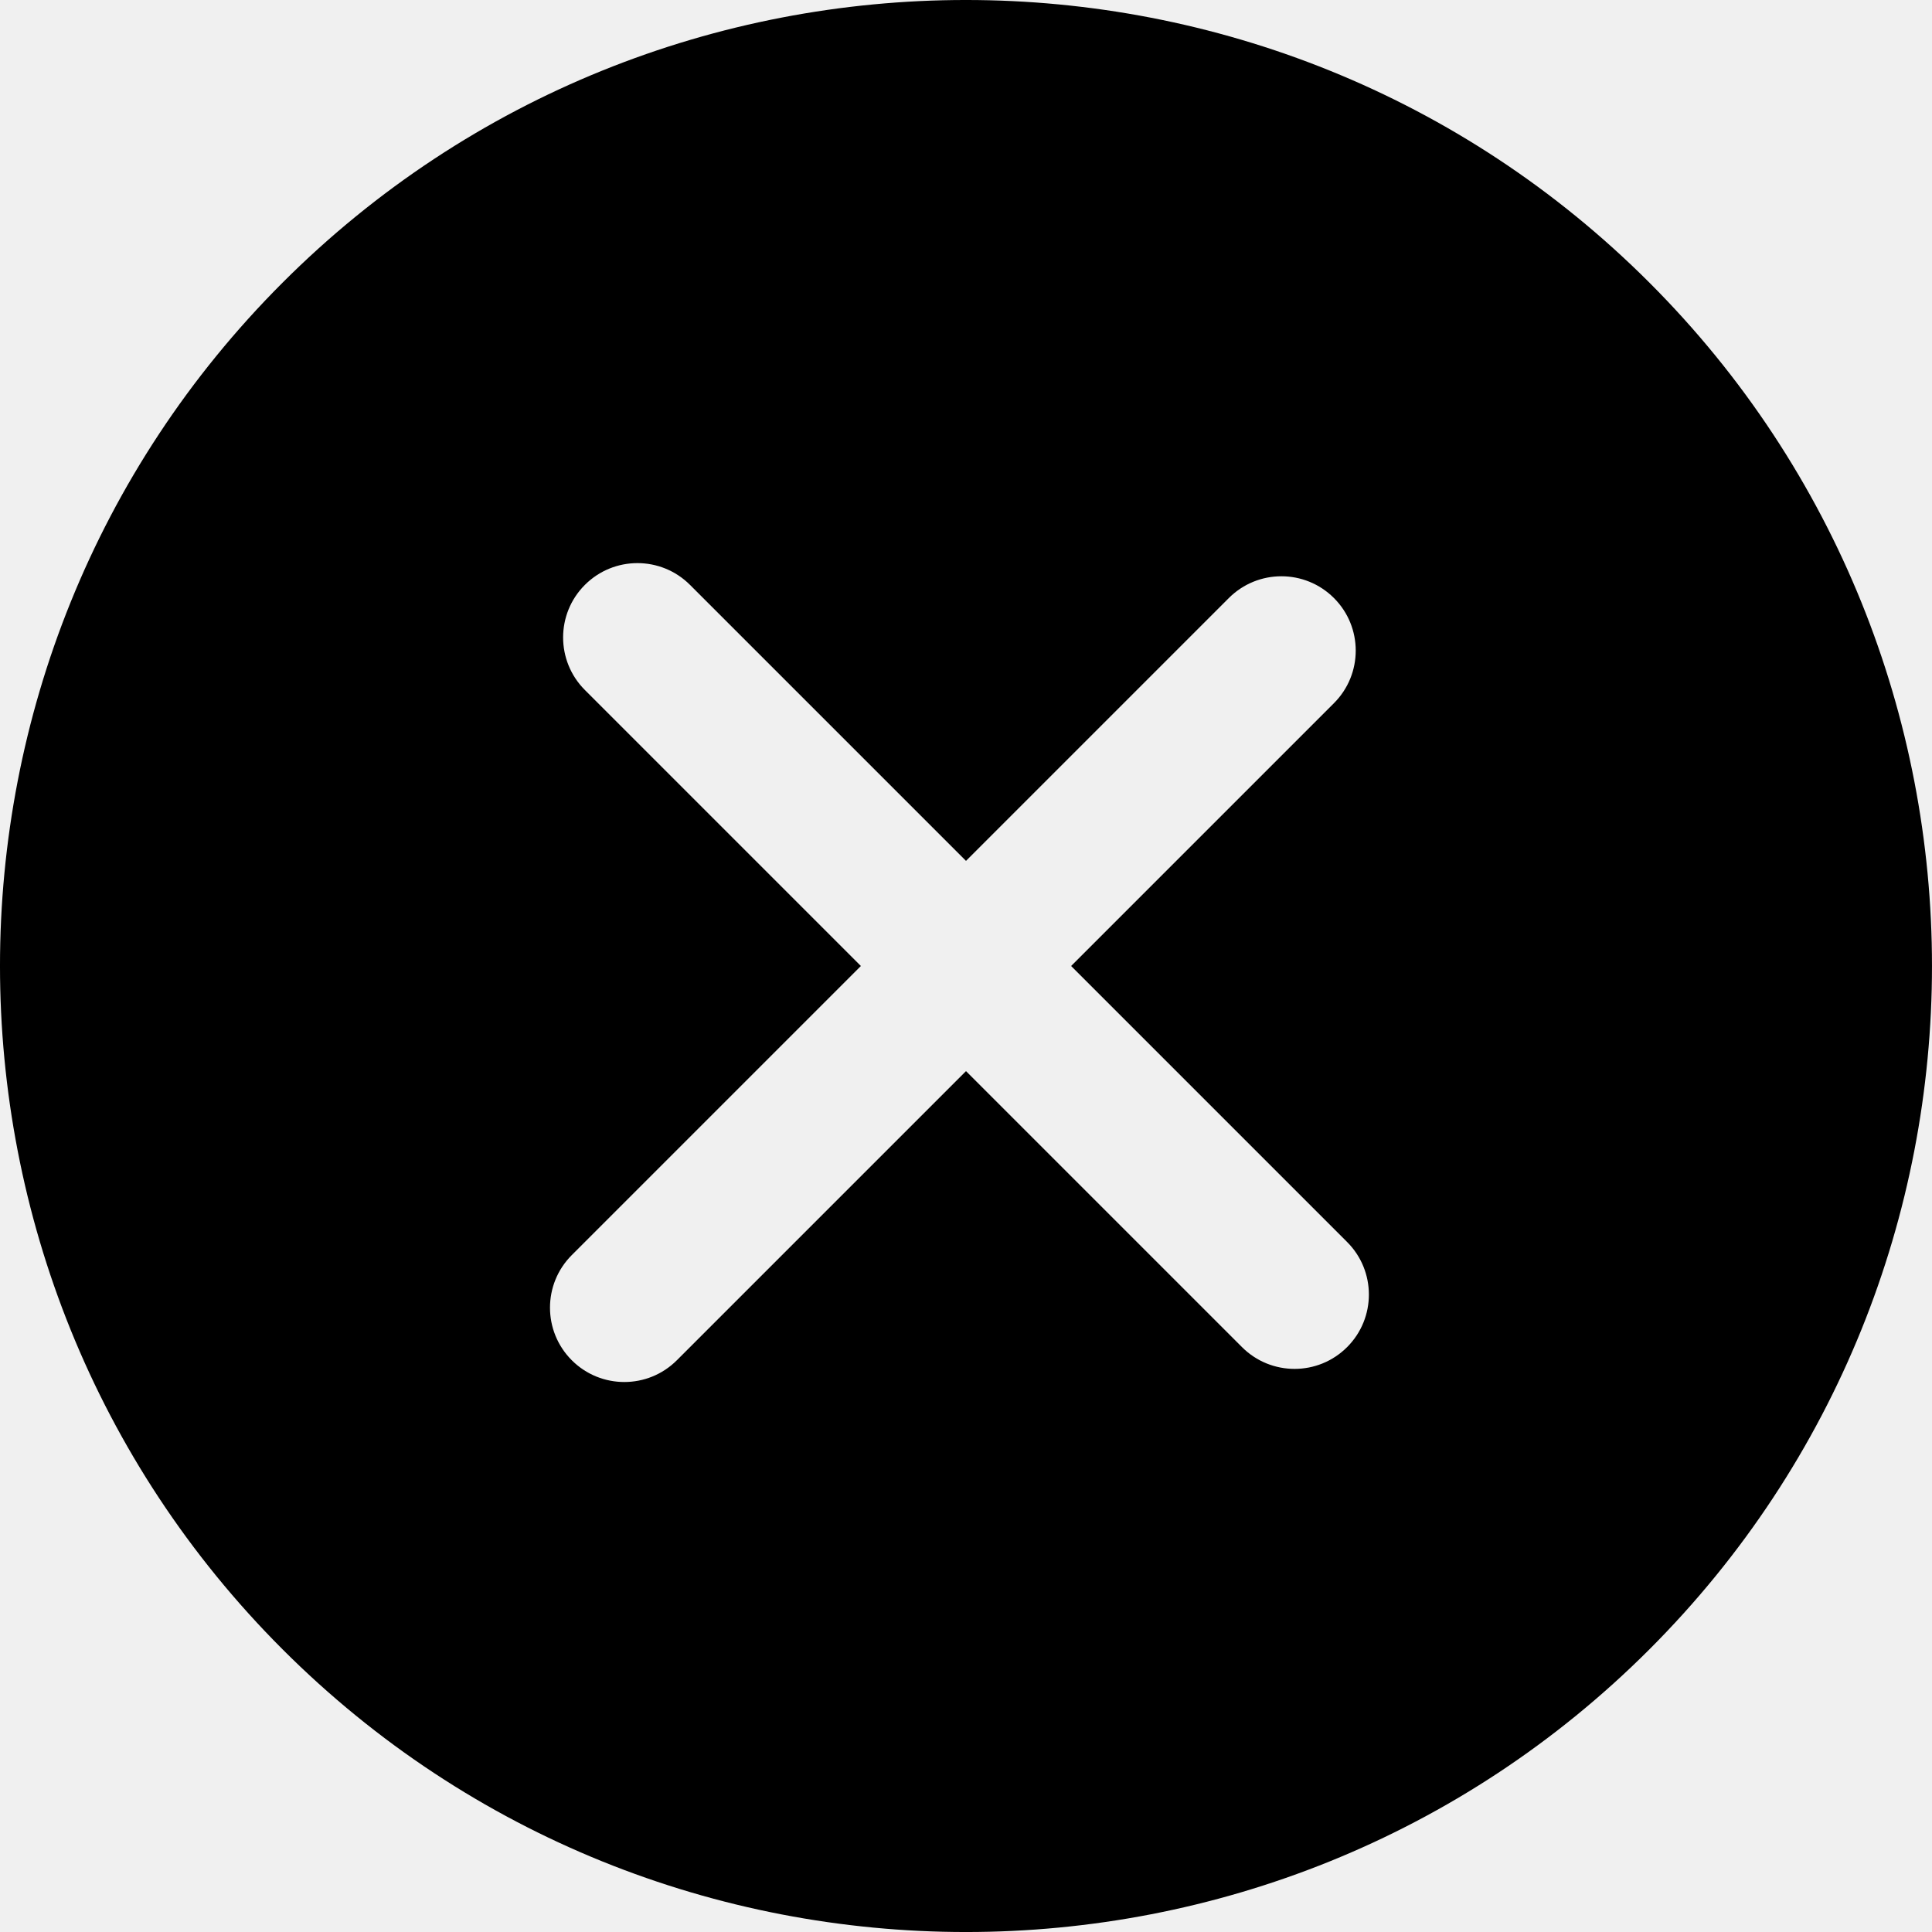
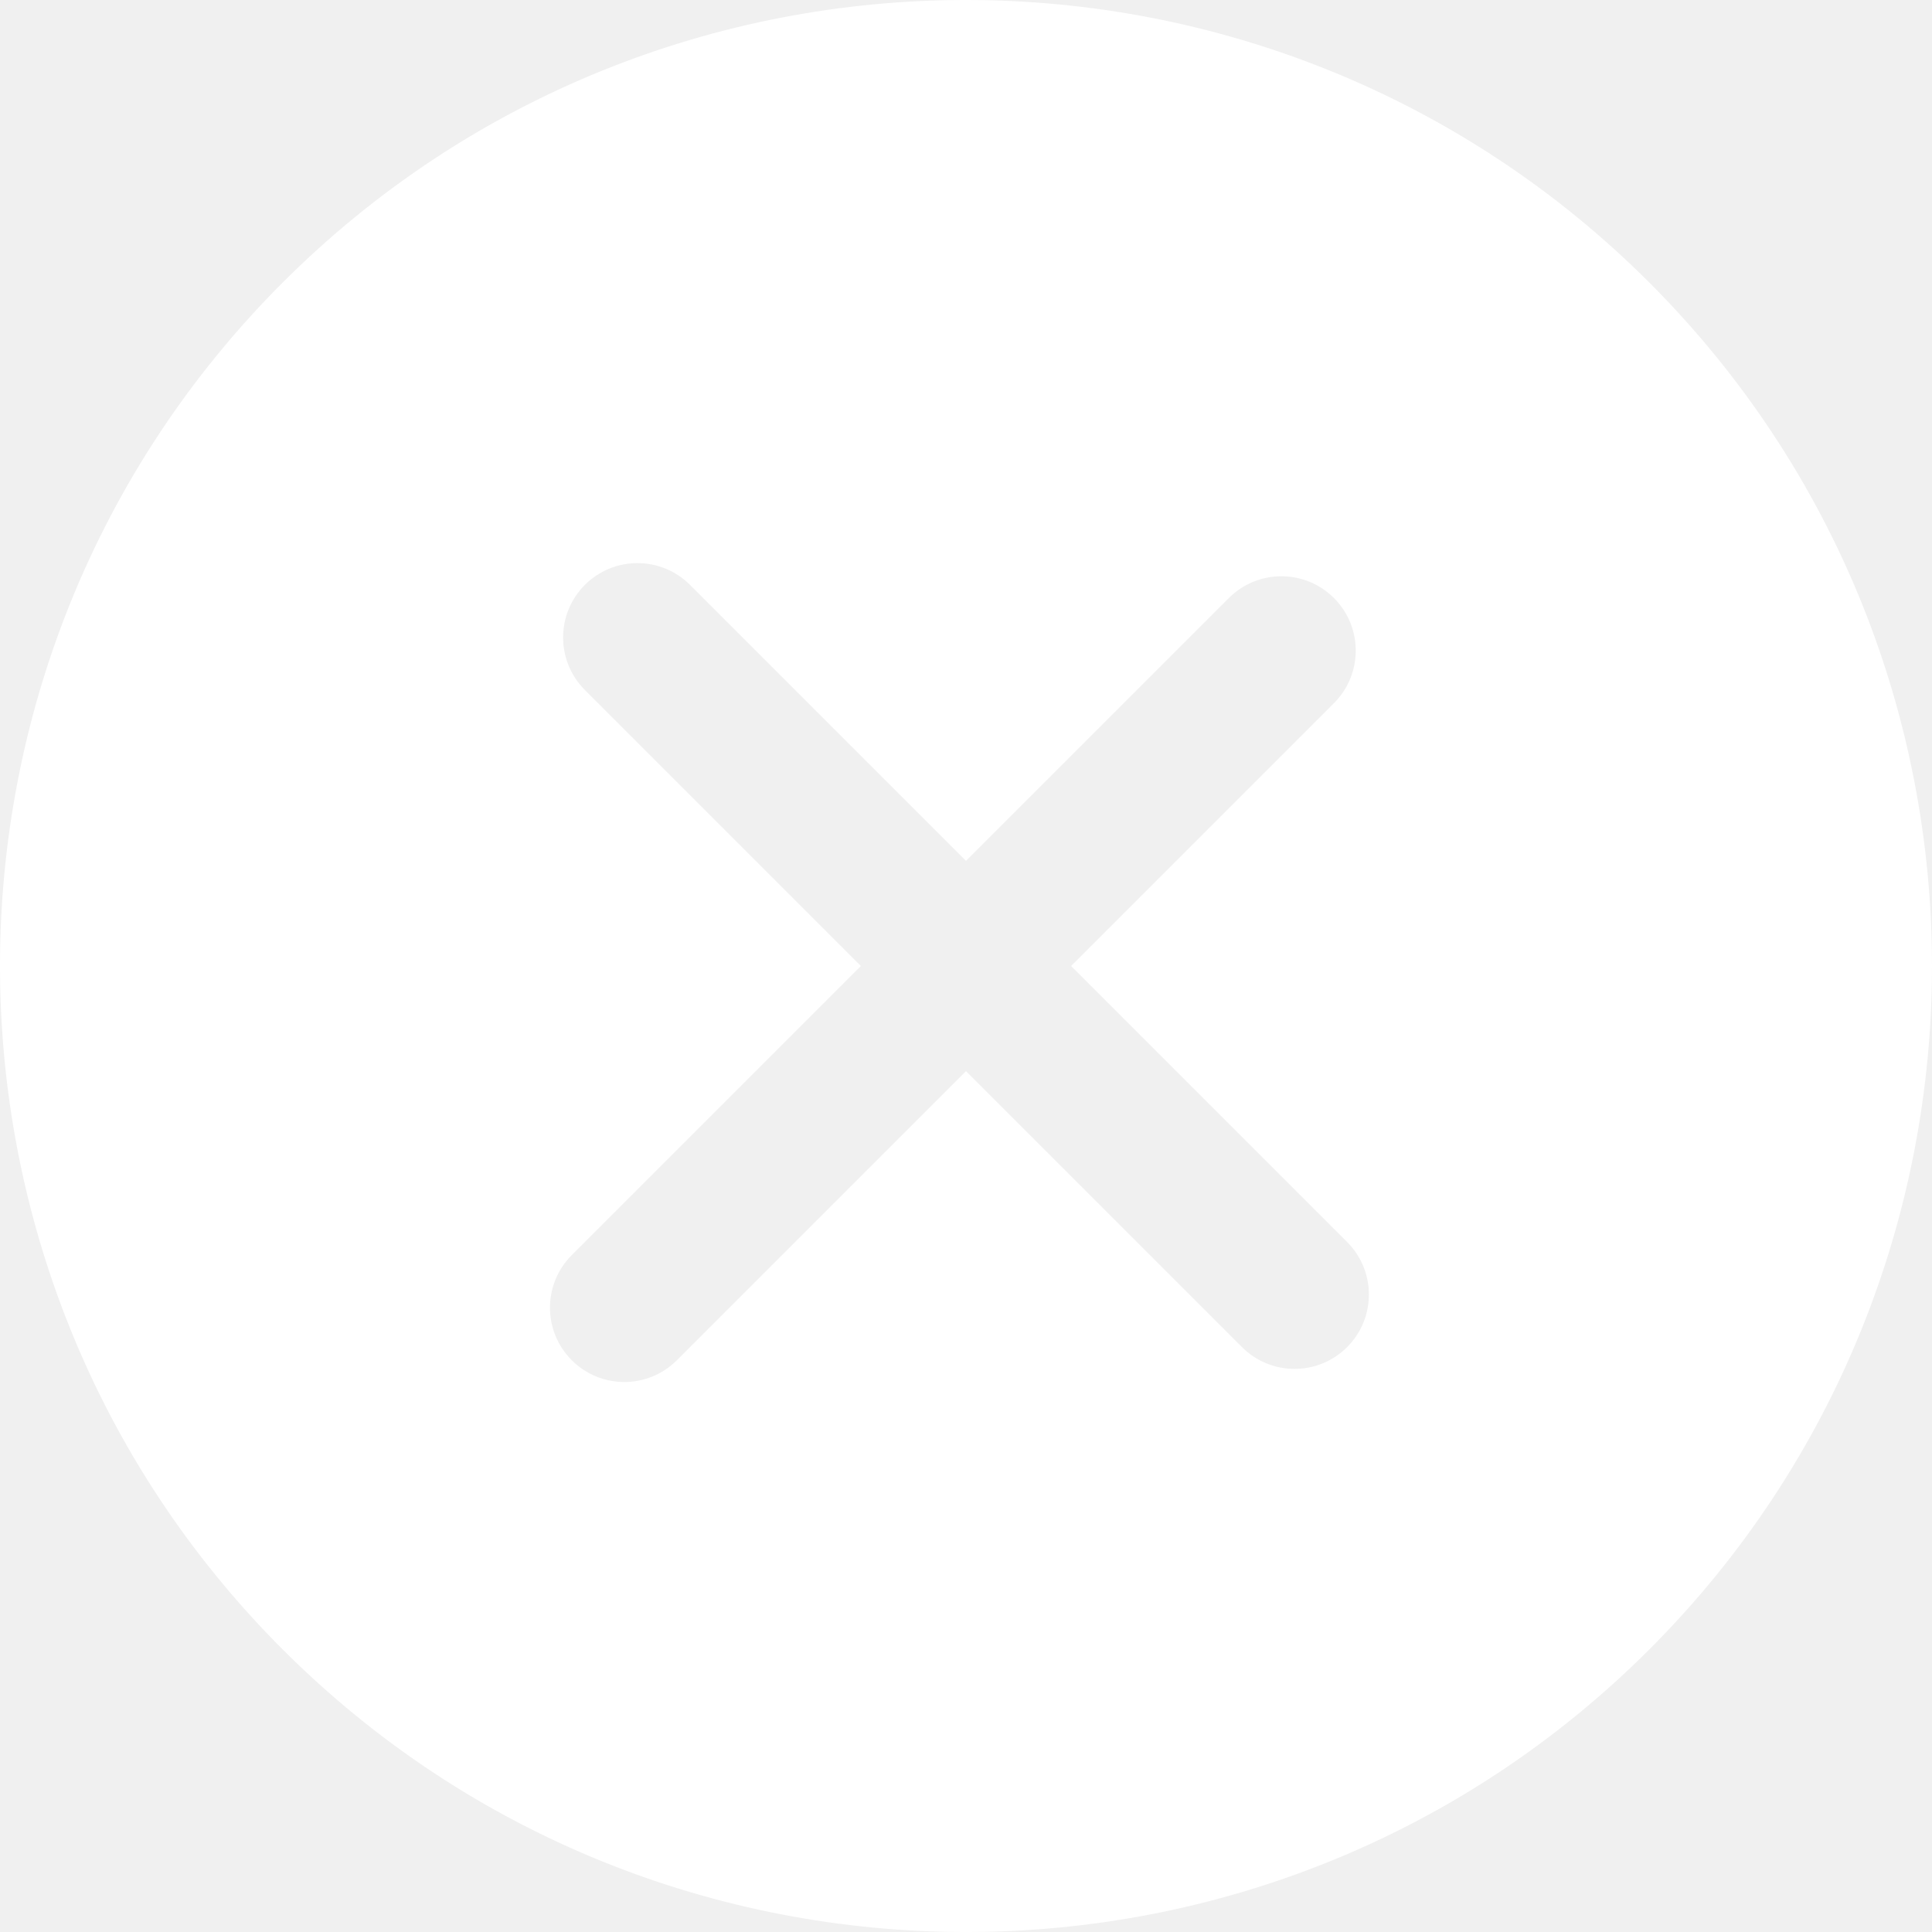
<svg xmlns="http://www.w3.org/2000/svg" version="1.1" id="Capa_1" x="0px" y="0px" viewBox="0 0 51.976 51.976" style="enable-background:new 0 0 51.976 51.976;" xml:space="preserve">
-   <g>
-     <path d="M44.373,7.603c-10.137-10.137-26.632-10.138-36.77,0c-10.138,10.138-10.137,26.632,0,36.77s26.632,10.138,36.77,0   C54.51,34.235,54.51,17.74,44.373,7.603z M36.241,36.241c-0.781,0.781-2.047,0.781-2.828,0l-7.425-7.425l-7.778,7.778   c-0.781,0.781-2.047,0.781-2.828,0c-0.781-0.781-0.781-2.047,0-2.828l7.778-7.778l-7.425-7.425c-0.781-0.781-0.781-2.048,0-2.828   c0.781-0.781,2.047-0.781,2.828,0l7.425,7.425l7.071-7.071c0.781-0.781,2.047-0.781,2.828,0c0.781,0.781,0.781,2.047,0,2.828   l-7.071,7.071l7.425,7.425C37.022,34.194,37.022,35.46,36.241,36.241z" />
-   </g>
-   <g>
- </g>
-   <g>
- </g>
-   <g>
- </g>
-   <g>
- </g>
-   <g>
- </g>
-   <g>
- </g>
-   <g>
- </g>
-   <g>
- </g>
-   <g>
- </g>
-   <g>
- </g>
-   <g>
- </g>
-   <g>
- </g>
-   <g>
- </g>
-   <g>
- </g>
-   <g>
- </g>
+   <path fill="#FFFFFF" d="M44.373,7.603c-10.137-10.137-26.632-10.138-36.77,0c-10.138,10.138-10.137,26.632,0,36.77s26.632,10.138,36.77,0   C54.51,34.235,54.51,17.74,44.373,7.603z M36.241,36.241c-0.781,0.781-2.047,0.781-2.828,0l-7.425-7.425l-7.778,7.778   c-0.781,0.781-2.047,0.781-2.828,0c-0.781-0.781-0.781-2.047,0-2.828l7.778-7.778l-7.425-7.425c-0.781-0.781-0.781-2.048,0-2.828   c0.781-0.781,2.047-0.781,2.828,0l7.425,7.425l7.071-7.071c0.781-0.781,2.047-0.781,2.828,0c0.781,0.781,0.781,2.047,0,2.828   l-7.071,7.071l7.425,7.425C37.022,34.194,37.022,35.46,36.241,36.241z" />
</svg>
